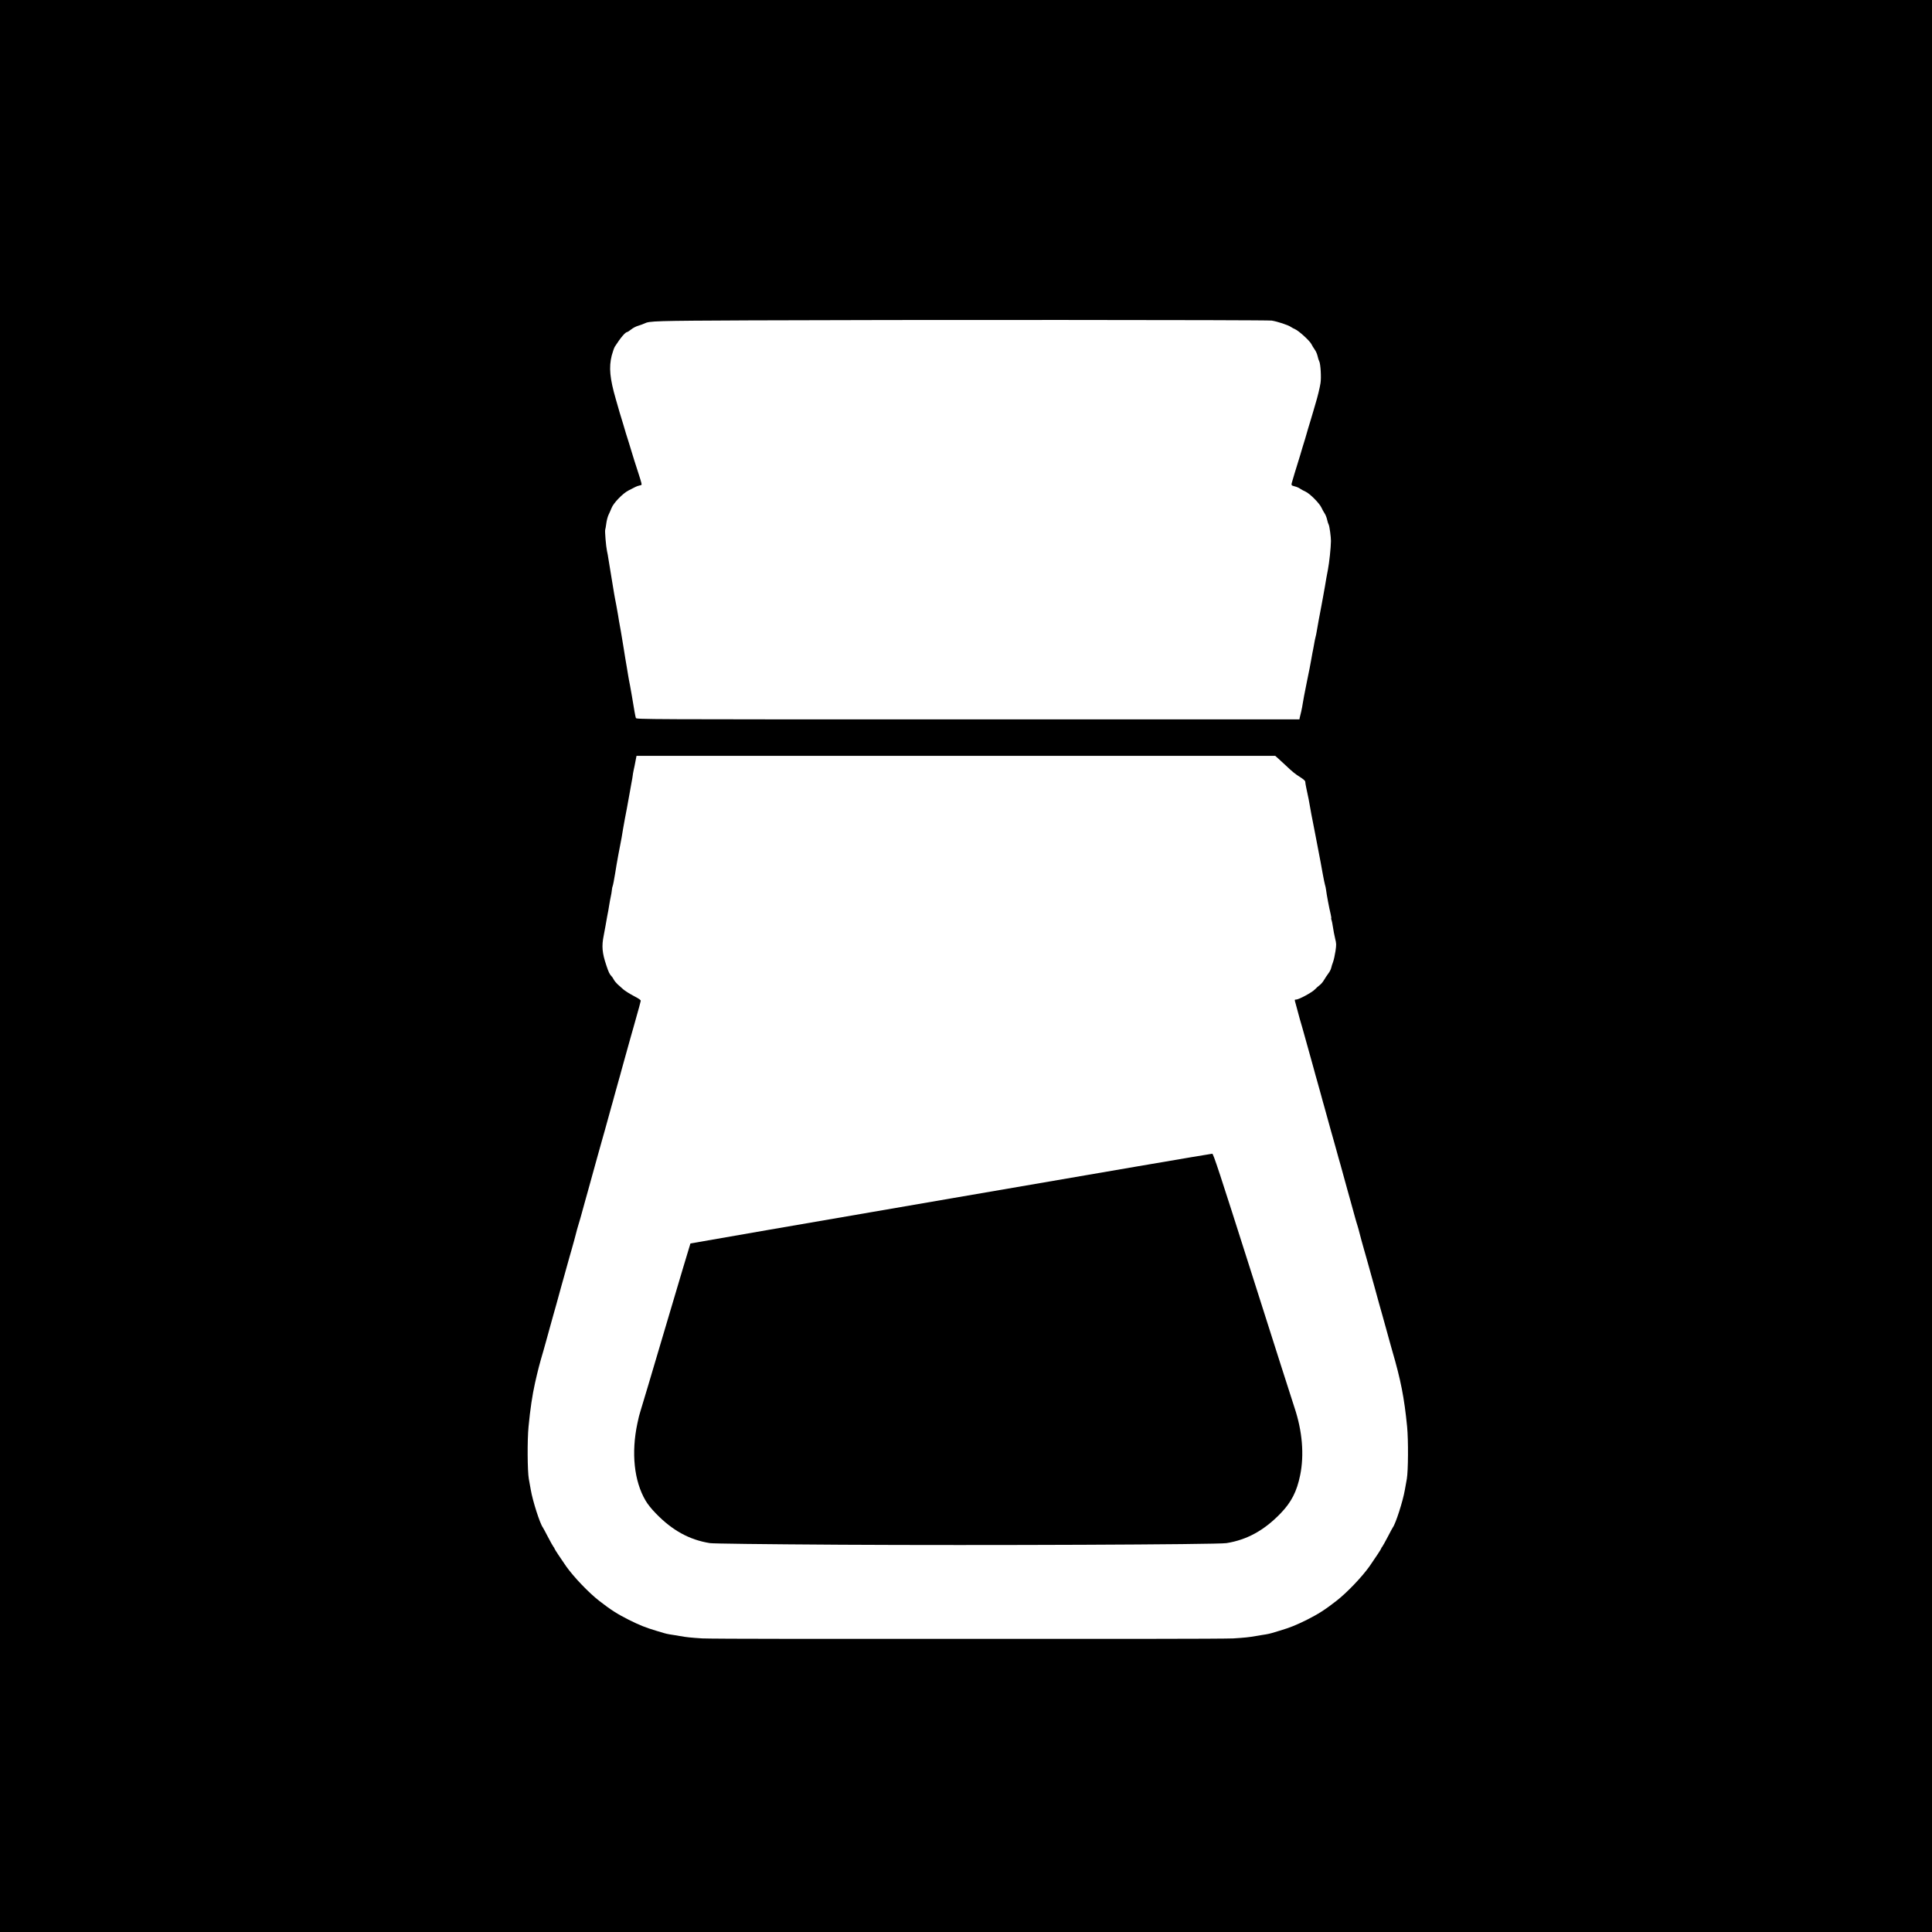
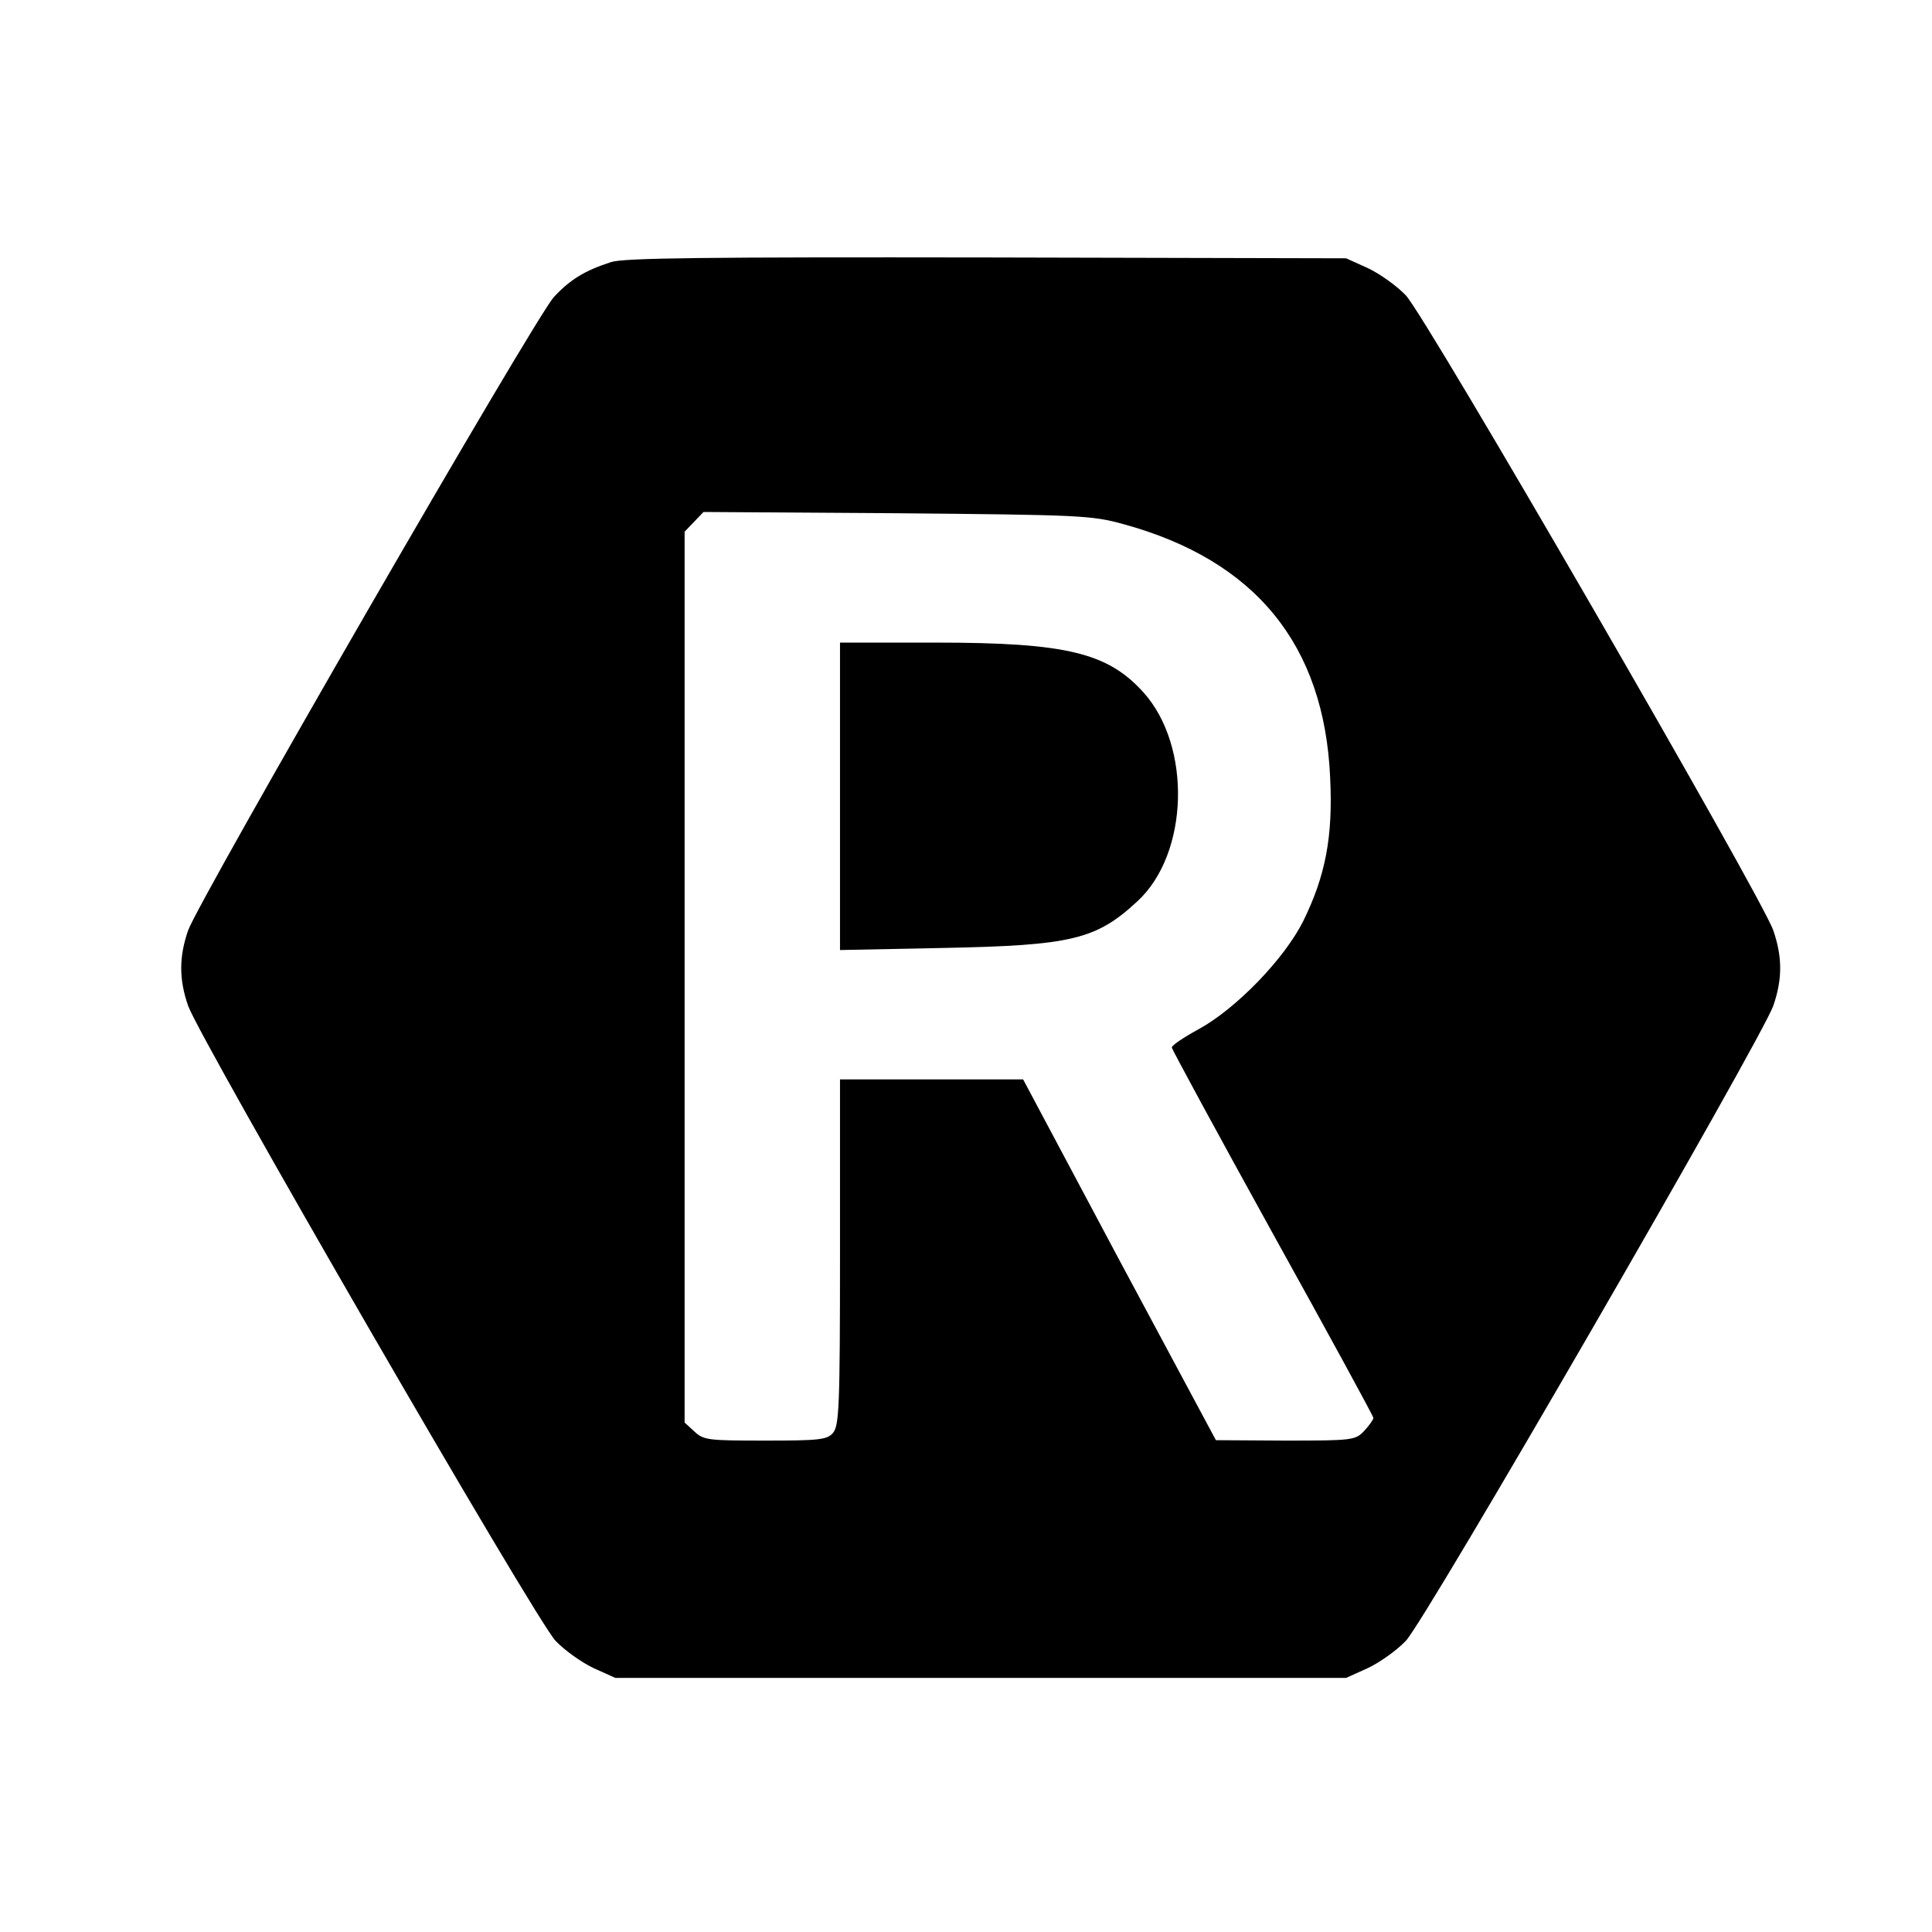
- <svg xmlns="http://www.w3.org/2000/svg" version="1.0" width="2648pt" height="2648pt" viewBox="0 0 2648 2648" preserveAspectRatio="xMidYMid meet">
-   <g transform="translate(0,2648) scale(0.1,-0.1)" fill="#000000" stroke="none">
-     <path d="M0 13240 l0 -13240 13240 0 13240 0 0 13240 0 13240 -13240 0 -13240 0 0 -13240z m17430 8846 c74 -11 229 -62 261 -86 15 -10 42 -25 61 -33 49 -21 196 -155 220 -200 11 -22 32 -57 48 -79 16 -21 33 -62 39 -89 6 -28 16 -60 23 -72 18 -35 29 -223 17 -297 -10 -66 -40 -188 -65 -270 -7 -25 -23 -79 -35 -120 -12 -41 -27 -93 -34 -115 -7 -22 -23 -74 -35 -115 -12 -41 -31 -106 -42 -145 -12 -38 -27 -88 -34 -110 -7 -22 -22 -74 -34 -115 -13 -41 -30 -100 -40 -130 -10 -30 -25 -80 -34 -110 -8 -30 -22 -77 -31 -105 -21 -69 -21 -67 30 -81 26 -6 58 -20 73 -31 15 -11 48 -29 75 -41 59 -26 192 -160 219 -220 11 -24 30 -59 43 -78 13 -19 28 -57 34 -85 6 -28 16 -60 23 -72 10 -19 31 -171 30 -222 -1 -93 -23 -295 -41 -390 -16 -81 -31 -166 -41 -230 -5 -33 -17 -98 -26 -145 -9 -47 -20 -105 -24 -130 -4 -25 -20 -108 -35 -185 -14 -77 -28 -156 -31 -175 -3 -19 -9 -48 -14 -65 -4 -16 -14 -61 -20 -100 -7 -38 -16 -90 -22 -115 -5 -25 -13 -67 -17 -95 -8 -50 -29 -155 -57 -290 -32 -158 -56 -282 -60 -315 -2 -19 -11 -64 -19 -100 -9 -36 -18 -75 -21 -87 l-4 -23 -4545 0 c-4500 0 -4544 0 -4550 20 -8 26 -22 102 -55 305 -4 28 -15 88 -24 135 -10 47 -21 110 -26 140 -5 30 -14 82 -19 115 -6 33 -15 88 -21 123 -5 34 -15 90 -20 125 -6 34 -15 89 -20 122 -5 33 -14 87 -20 120 -23 124 -31 172 -39 225 -5 30 -16 93 -25 140 -10 47 -21 111 -27 143 -5 31 -13 83 -19 115 -38 226 -50 304 -61 372 -5 36 -14 85 -20 110 -13 60 -31 271 -24 290 3 8 10 47 15 87 5 40 19 92 30 115 12 24 30 66 41 93 27 71 155 203 234 243 33 16 74 37 90 46 17 9 44 19 61 22 30 5 31 8 24 37 -4 18 -21 73 -37 122 -17 50 -43 131 -58 180 -15 50 -33 108 -40 130 -7 22 -23 74 -35 115 -13 41 -31 100 -41 130 -9 30 -25 82 -34 115 -10 33 -26 85 -35 115 -10 30 -25 82 -34 115 -9 33 -25 89 -36 125 -82 284 -96 435 -56 596 14 52 33 107 43 123 81 126 145 201 172 201 4 0 28 16 52 35 24 20 69 43 99 51 30 9 67 23 82 30 69 35 138 37 1438 43 1972 9 7098 7 7160 -3z m97 -6009 c26 -24 67 -61 90 -83 98 -93 133 -121 201 -164 49 -31 71 -51 72 -65 0 -11 6 -49 14 -85 21 -91 47 -226 56 -285 4 -27 20 -111 35 -185 15 -74 31 -155 35 -180 7 -40 49 -258 70 -365 4 -22 17 -94 29 -160 12 -66 26 -134 31 -151 6 -16 12 -48 15 -70 7 -62 44 -257 61 -324 8 -34 13 -64 10 -67 -3 -3 -1 -13 4 -22 4 -9 13 -53 19 -96 6 -44 20 -115 30 -157 18 -71 18 -85 5 -175 -8 -54 -23 -120 -33 -148 -11 -27 -22 -65 -26 -83 -4 -18 -21 -52 -39 -75 -17 -23 -44 -63 -59 -89 -15 -26 -41 -57 -58 -69 -17 -12 -47 -39 -67 -60 -40 -42 -220 -139 -257 -139 -23 0 -23 0 -8 -52 14 -51 45 -167 59 -218 4 -14 18 -63 32 -110 13 -47 29 -103 35 -125 13 -49 72 -261 92 -330 7 -27 24 -86 36 -130 11 -44 28 -102 36 -130 18 -63 36 -129 64 -230 11 -44 28 -102 36 -130 14 -51 29 -103 58 -210 9 -33 25 -91 36 -130 11 -38 27 -92 34 -120 8 -27 24 -84 35 -125 11 -41 27 -99 35 -127 8 -29 22 -77 30 -105 32 -119 57 -206 71 -258 9 -30 22 -77 29 -105 8 -27 24 -84 35 -125 38 -137 50 -180 64 -232 8 -29 22 -78 32 -108 9 -30 21 -71 25 -90 4 -19 18 -69 29 -110 12 -41 27 -97 35 -125 8 -27 21 -75 30 -105 9 -30 24 -86 35 -125 10 -38 29 -108 43 -155 13 -47 27 -96 31 -110 32 -119 48 -177 70 -255 14 -49 33 -115 41 -145 8 -30 31 -111 50 -180 19 -69 42 -152 51 -185 9 -33 25 -89 35 -125 118 -403 166 -648 205 -1045 18 -186 15 -610 -4 -715 -6 -30 -18 -98 -27 -150 -26 -153 -126 -464 -165 -515 -4 -5 -36 -64 -70 -130 -34 -66 -69 -127 -76 -136 -8 -8 -14 -19 -14 -24 0 -7 -86 -137 -159 -242 -105 -148 -309 -362 -456 -476 -158 -123 -245 -178 -403 -258 -149 -74 -231 -107 -372 -149 -41 -12 -91 -27 -110 -33 -19 -6 -55 -14 -80 -18 -25 -3 -85 -14 -135 -22 -93 -17 -155 -23 -310 -33 -49 -3 -569 -6 -1155 -6 -1600 0 -3774 0 -4970 0 -586 0 -1105 3 -1155 6 -155 10 -217 16 -310 33 -49 8 -110 19 -135 22 -25 4 -61 12 -80 18 -19 6 -69 21 -110 33 -141 42 -223 75 -372 149 -158 80 -245 135 -403 258 -147 114 -351 328 -456 476 -73 105 -159 235 -159 242 0 5 -6 16 -14 24 -7 9 -42 70 -76 136 -34 66 -66 125 -70 130 -39 51 -139 362 -165 515 -9 52 -21 120 -27 150 -19 105 -22 529 -4 715 24 247 51 428 89 600 41 180 60 255 116 445 10 36 26 92 35 125 9 33 32 116 51 185 19 69 42 150 50 180 8 30 27 96 41 145 22 78 38 136 70 255 4 14 18 63 31 110 14 47 33 117 43 155 11 39 26 95 35 125 9 30 22 78 30 105 8 28 23 84 35 125 11 41 25 91 29 110 4 19 16 60 25 90 10 30 24 79 32 108 14 52 26 95 64 232 11 41 27 98 35 125 7 28 20 75 29 105 8 30 25 89 36 130 11 41 28 100 36 130 9 30 22 78 29 105 8 28 24 84 35 125 11 41 27 98 35 125 7 28 23 82 34 120 11 39 27 97 36 130 29 107 44 159 58 210 8 28 25 86 36 130 28 101 46 167 64 230 8 28 25 86 36 130 12 44 29 103 36 130 20 69 79 281 92 330 6 22 22 81 37 130 14 50 33 117 42 150 9 33 25 89 35 125 10 36 19 73 21 82 2 12 -24 30 -97 68 -55 29 -120 70 -145 92 -25 23 -60 54 -78 70 -18 17 -40 44 -49 61 -8 17 -22 37 -30 45 -28 28 -42 58 -73 152 -57 169 -65 262 -36 405 10 50 22 113 26 140 4 28 14 84 22 125 9 41 21 109 27 150 7 41 16 95 22 120 6 25 13 65 15 89 2 24 7 48 10 52 3 5 9 34 15 64 5 30 14 81 20 113 5 31 14 84 19 117 6 33 17 96 25 140 9 44 20 103 25 130 5 28 14 75 20 105 5 30 14 82 19 115 6 33 17 98 26 145 10 47 21 108 26 135 4 28 13 75 19 105 6 30 15 80 20 110 5 30 16 93 25 140 9 47 17 92 17 100 0 8 6 42 13 75 8 33 19 90 26 128 l13 67 4378 0 4377 0 48 -43z" />
-     <path d="M13031 10054 c-1960 -337 -3566 -615 -3568 -617 -2 -2 -154 -512 -338 -1133 -183 -621 -341 -1148 -349 -1172 -9 -24 -27 -96 -40 -161 -86 -404 -45 -790 111 -1056 28 -49 82 -117 142 -178 225 -233 460 -362 741 -407 42 -7 677 -15 1803 -22 1914 -11 5155 2 5277 22 281 45 516 174 741 407 148 153 223 299 269 524 57 279 30 604 -77 924 -26 77 -286 892 -578 1810 -460 1446 -534 1670 -550 1672 -11 1 -1624 -275 -3584 -613z" />
+ <svg xmlns="http://www.w3.org/2000/svg" version="1.0" width="460pt" height="460pt" viewBox="0 0 460 460" preserveAspectRatio="xMidYMid meet">
+   <g transform="translate(0,460) scale(0.1,-0.1)" fill="#000000" stroke="none">
+     <path d="M1455 3976 c-62 -20 -97 -41 -136 -83 -43 -45 -845 -1435 -871 -1508 -22 -63 -22 -117 0 -180 29 -81 828 -1464 875 -1512 22 -23 63 -52 91 -65 l51 -23 870 0 870 0 51 23 c28 13 69 42 91 65 47 48 846 1431 875 1512 22 63 22 117 0 180 -28 81 -828 1464 -875 1512 -22 23 -63 52 -91 65 l-51 23 -855 2 c-670 1 -864 -1 -895 -11z m1220 -624 c314 -86 478 -287 492 -603 7 -141 -11 -234 -64 -342 -45 -90 -160 -209 -250 -258 -35 -19 -63 -38 -63 -43 0 -4 108 -203 240 -442 132 -238 240 -436 240 -440 0 -4 -10 -18 -22 -31 -21 -22 -27 -23 -187 -23 l-166 1 -230 429 -229 430 -218 0 -218 0 0 -412 c0 -369 -2 -413 -17 -430 -14 -16 -33 -18 -161 -18 -136 0 -147 1 -169 22 l-23 21 0 1061 0 1060 22 23 23 24 460 -3 c437 -4 464 -5 540 -26z" />
+     <path d="M2000 2704 l0 -366 248 5 c303 6 362 20 460 111 123 113 130 370 14 498 -85 94 -184 118 -494 118 l-228 0 0 -366z" />
  </g>
</svg>
